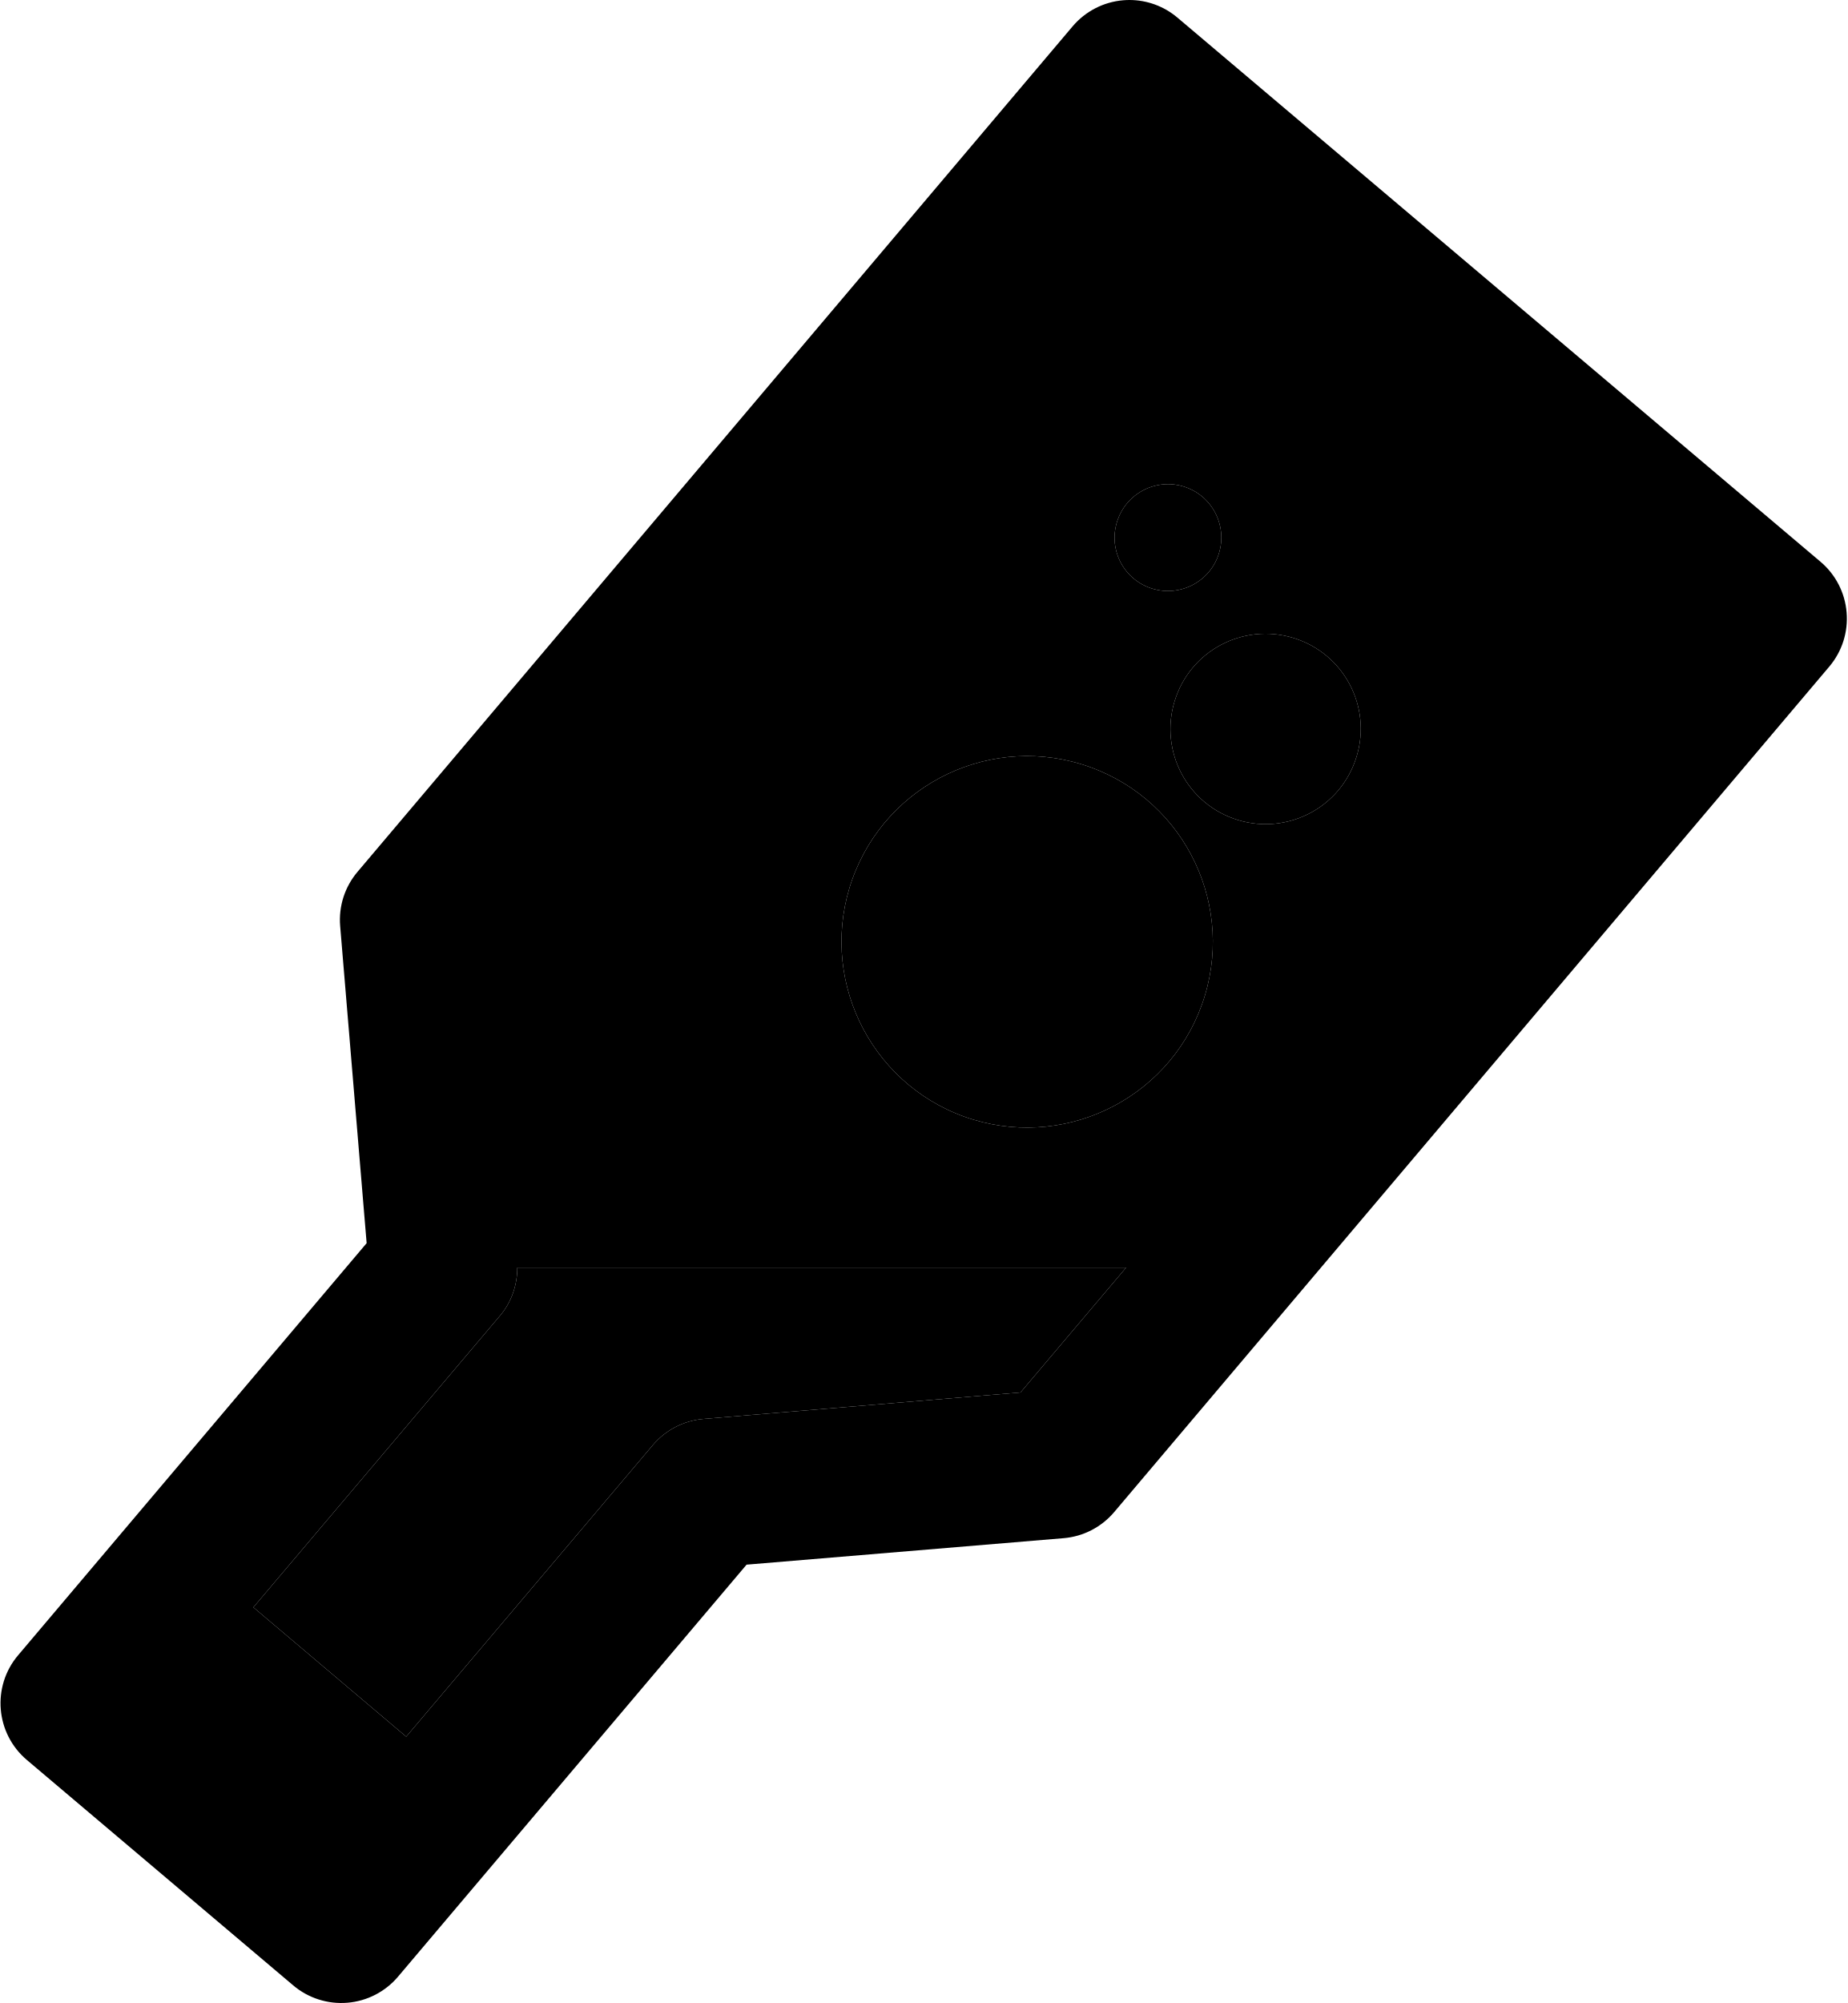
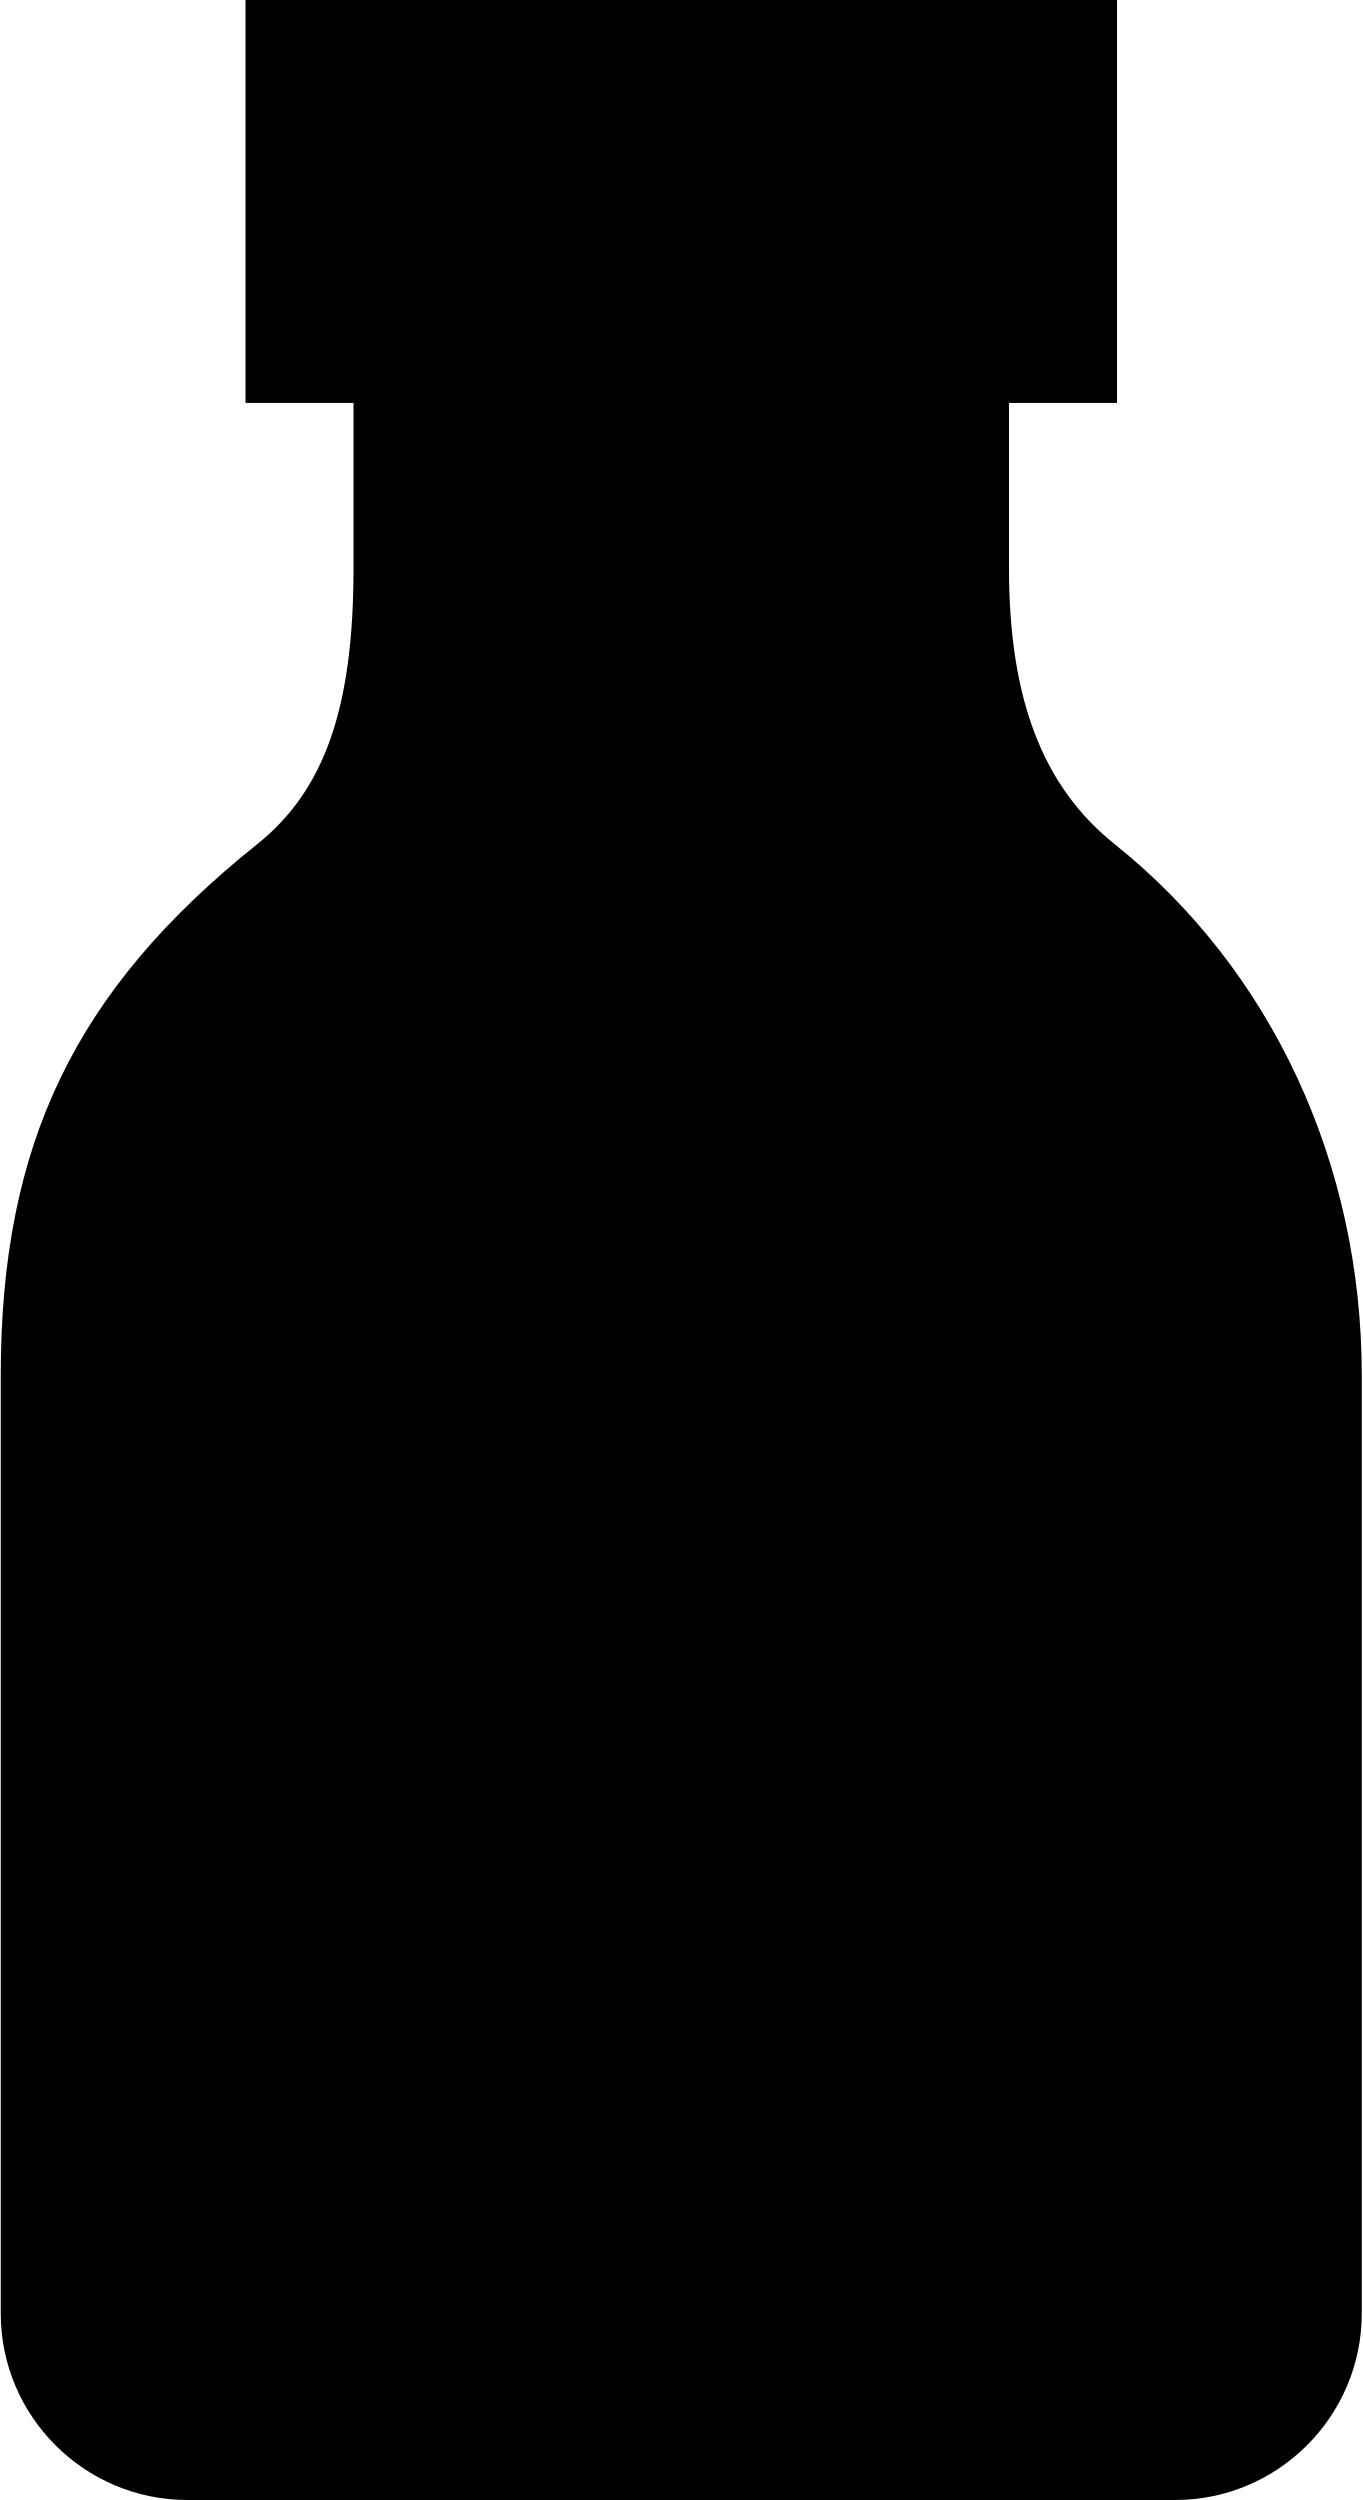
- <svg xmlns="http://www.w3.org/2000/svg" width="738" height="800" viewBox="0 0 738 800" fill="none">
-   <path d="M10.728 702.93L117.136 792.969C123.152 798.067 130.995 800.554 138.801 799.896C146.644 799.245 153.915 795.498 159 789.488L298.242 624.926L424.885 614.35C432.74 613.699 439.999 609.939 445.084 603.942L730.758 266.245C735.856 260.23 738.354 252.435 737.685 244.58C737.034 236.725 733.286 229.454 727.265 224.368L470.346 7.022C464.965 2.473 458.165 -0 451.167 -0C450.346 -0 449.514 0.036 448.694 0.108C440.851 0.759 433.58 4.518 428.495 10.516L142.816 348.22C137.718 354.236 135.22 362.031 135.889 369.886L146.465 496.517L7.248 661.091C-3.365 673.584 -1.797 692.329 10.728 702.93ZM518.412 255.373C538.188 262.444 548.476 284.224 541.332 303.966C534.261 323.749 512.536 334.005 492.777 326.934C472.987 319.864 462.701 298.083 469.808 278.318C476.85 258.558 498.654 248.253 518.412 255.373ZM446.532 207.505C450.514 196.416 462.719 190.654 473.766 194.624C484.855 198.594 490.592 210.811 486.647 221.895C482.714 232.984 470.46 238.746 459.401 234.799C448.288 230.836 442.49 218.606 446.532 207.505ZM340.498 351.132C354.357 312.555 396.74 292.525 435.328 306.329C473.916 320.163 493.96 362.631 480.143 401.219C466.297 439.759 423.841 459.789 385.264 446.01C346.773 432.152 326.724 389.666 340.498 351.132ZM199.761 525.474C204.322 520.092 206.651 513.281 206.651 506.282H449.856L407.672 556.146L281.029 566.722C273.186 567.373 265.915 571.121 260.83 577.13L162.272 693.626L101.216 641.969L199.761 525.474Z" fill="black" />
-   <path d="M340.498 351.132C354.357 312.555 396.74 292.525 435.328 306.329C473.916 320.163 493.96 362.631 480.143 401.219C466.297 439.759 423.841 459.789 385.264 446.01C346.773 432.152 326.724 389.666 340.498 351.132Z" fill="black" />
-   <path d="M518.412 255.373C538.188 262.444 548.476 284.224 541.332 303.966C534.261 323.749 512.536 334.005 492.777 326.934C472.987 319.864 462.701 298.083 469.808 278.318C476.85 258.558 498.654 248.253 518.412 255.373Z" fill="black" />
-   <path d="M446.532 207.505C450.514 196.416 462.719 190.654 473.766 194.624C484.855 198.594 490.592 210.811 486.647 221.895C482.714 232.984 470.46 238.746 459.401 234.799C448.288 230.836 442.49 218.606 446.532 207.505Z" fill="black" />
-   <path d="M199.761 525.474C204.322 520.092 206.651 513.281 206.651 506.282H449.856L407.672 556.146L281.029 566.722C273.186 567.373 265.915 571.121 260.83 577.13L162.272 693.626L101.216 641.969L199.761 525.474Z" fill="black" />
+ <svg xmlns="http://www.w3.org/2000/svg" width="436" height="800" viewBox="0 0 436 800" fill="none">
+   <path d="M356.691 270.131C333.621 251.668 322.877 223.608 322.877 181.83V128.947H357.444V0H78.559V128.947H113.126V181.83C113.126 226.433 103.91 252.843 82.31 270.131C24.015 316.789 0.237 366.041 0.237 440.137V740.277C0.237 773.206 27.028 800 59.958 800H376.042C408.971 800 435.765 773.206 435.765 740.277V440.137C435.765 372.317 406.944 310.351 356.691 270.131Z" fill="black" />
</svg>
